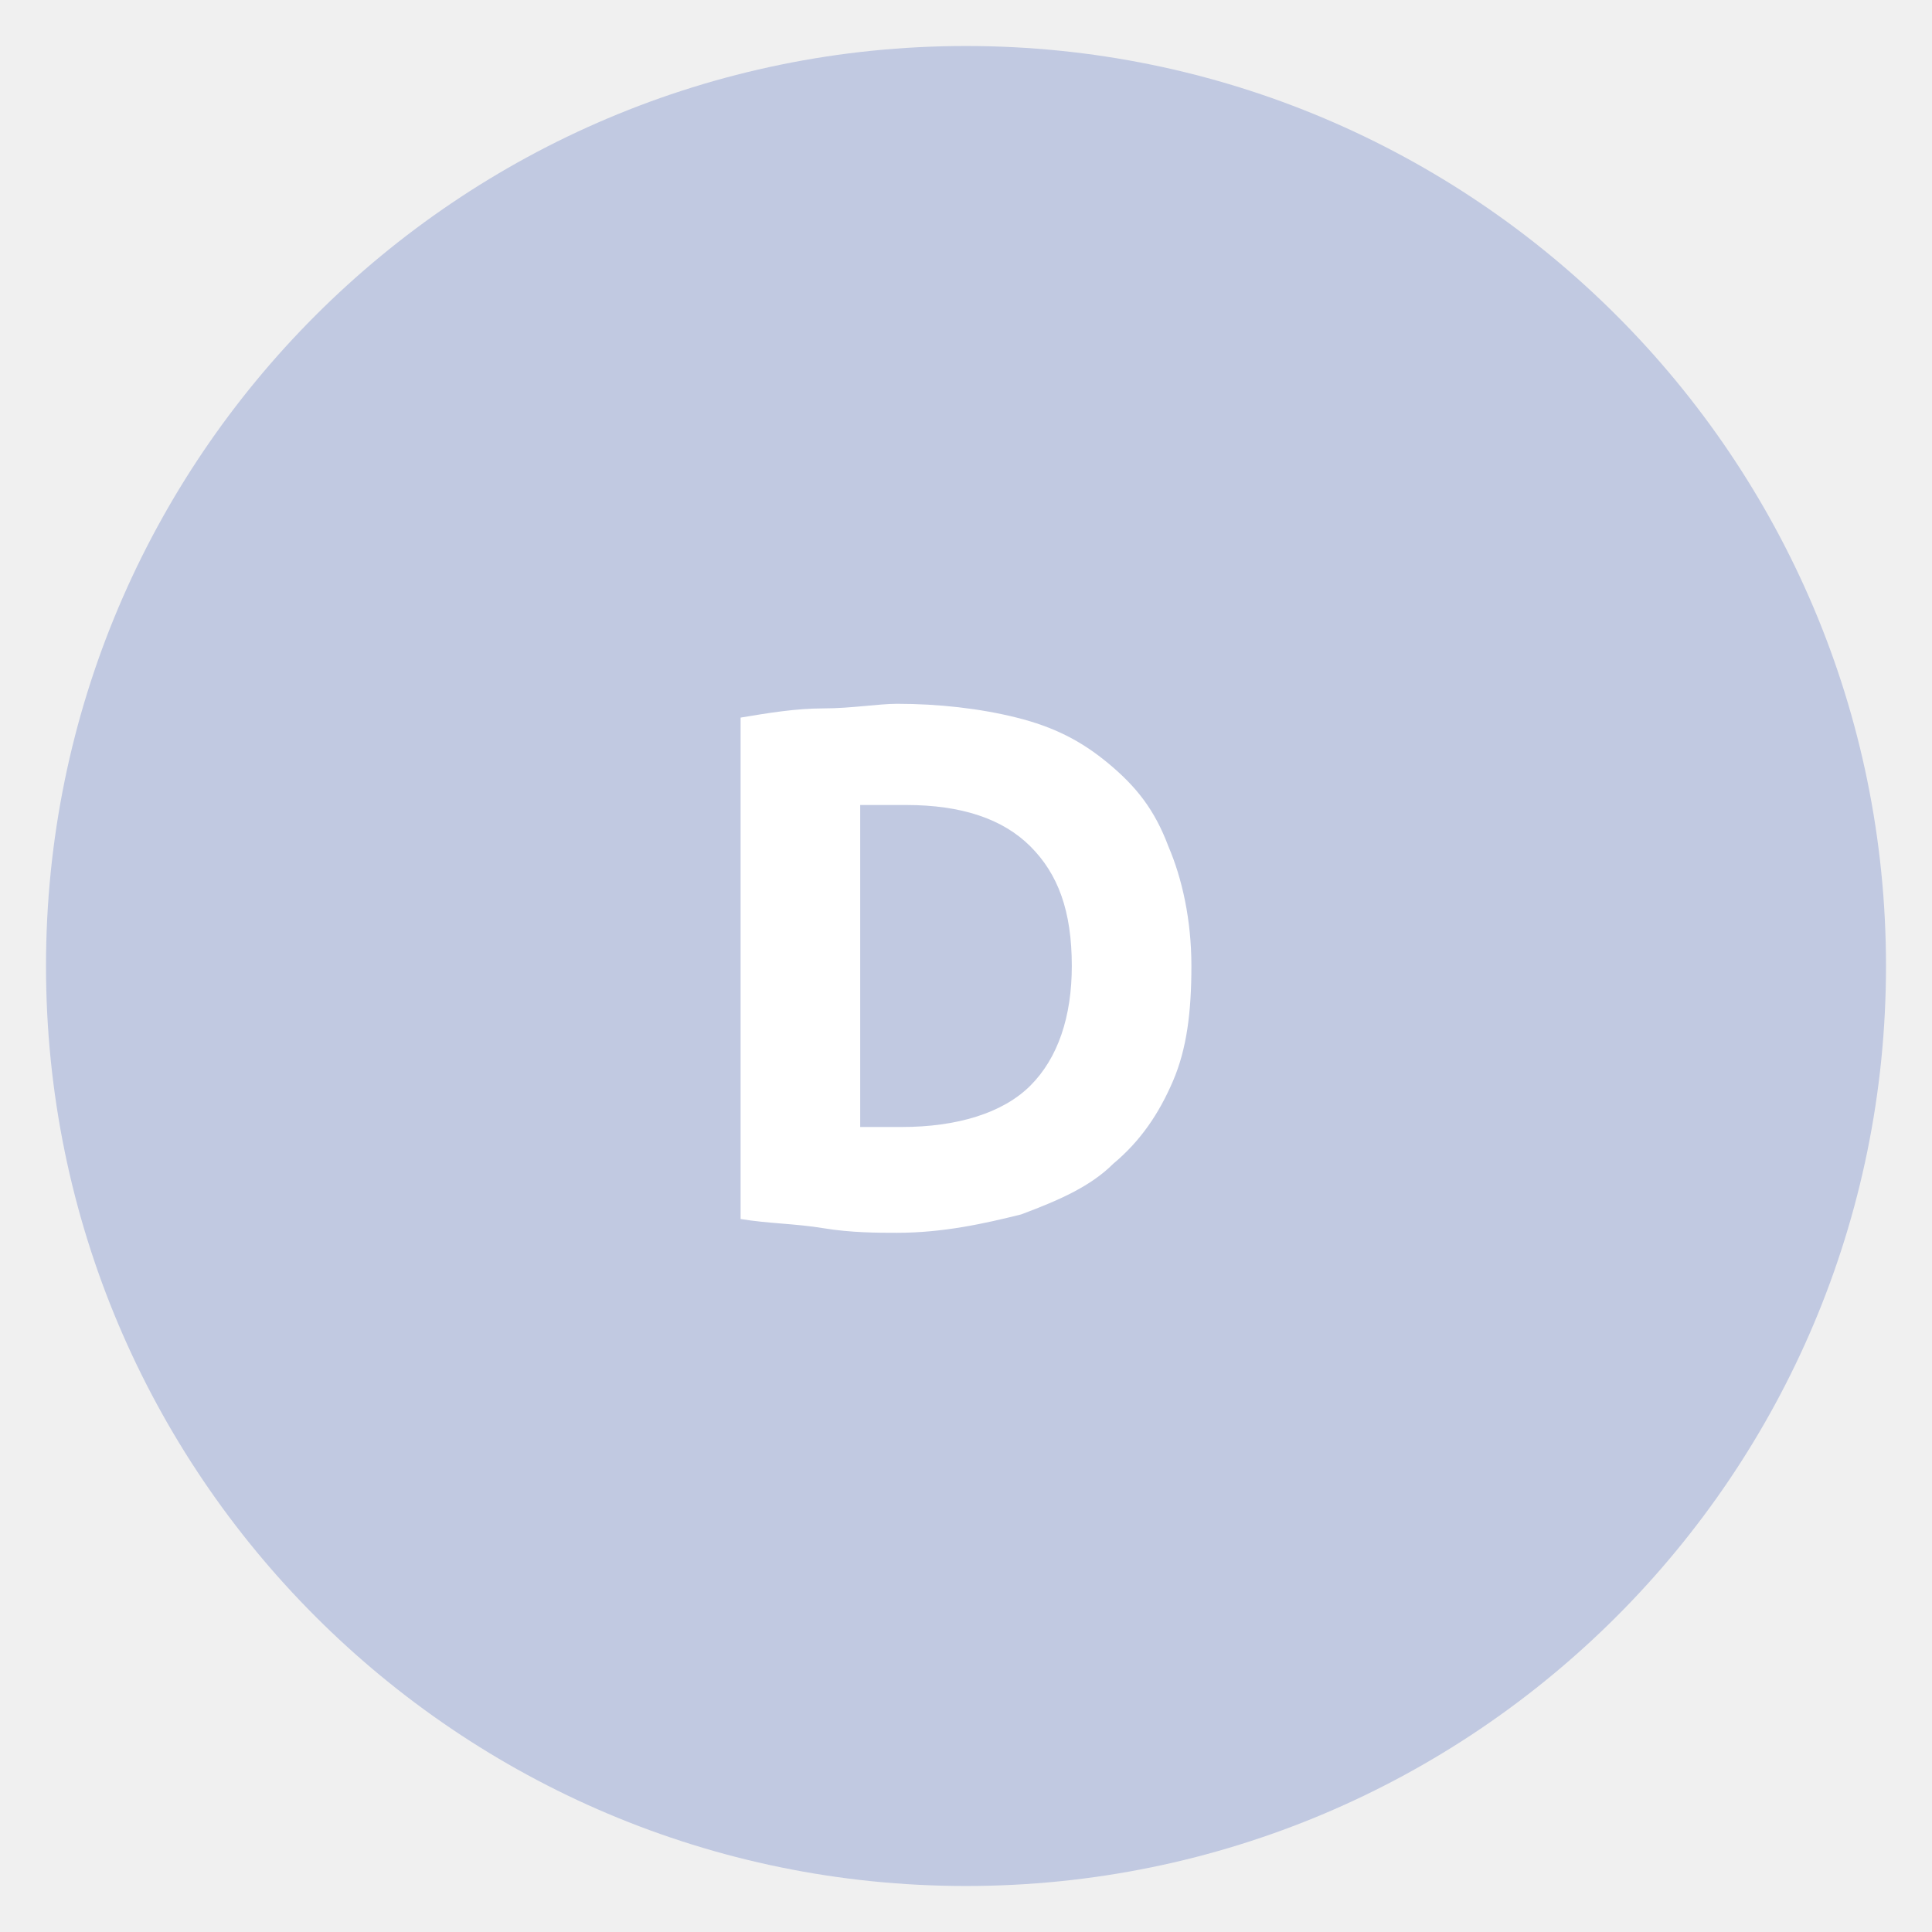
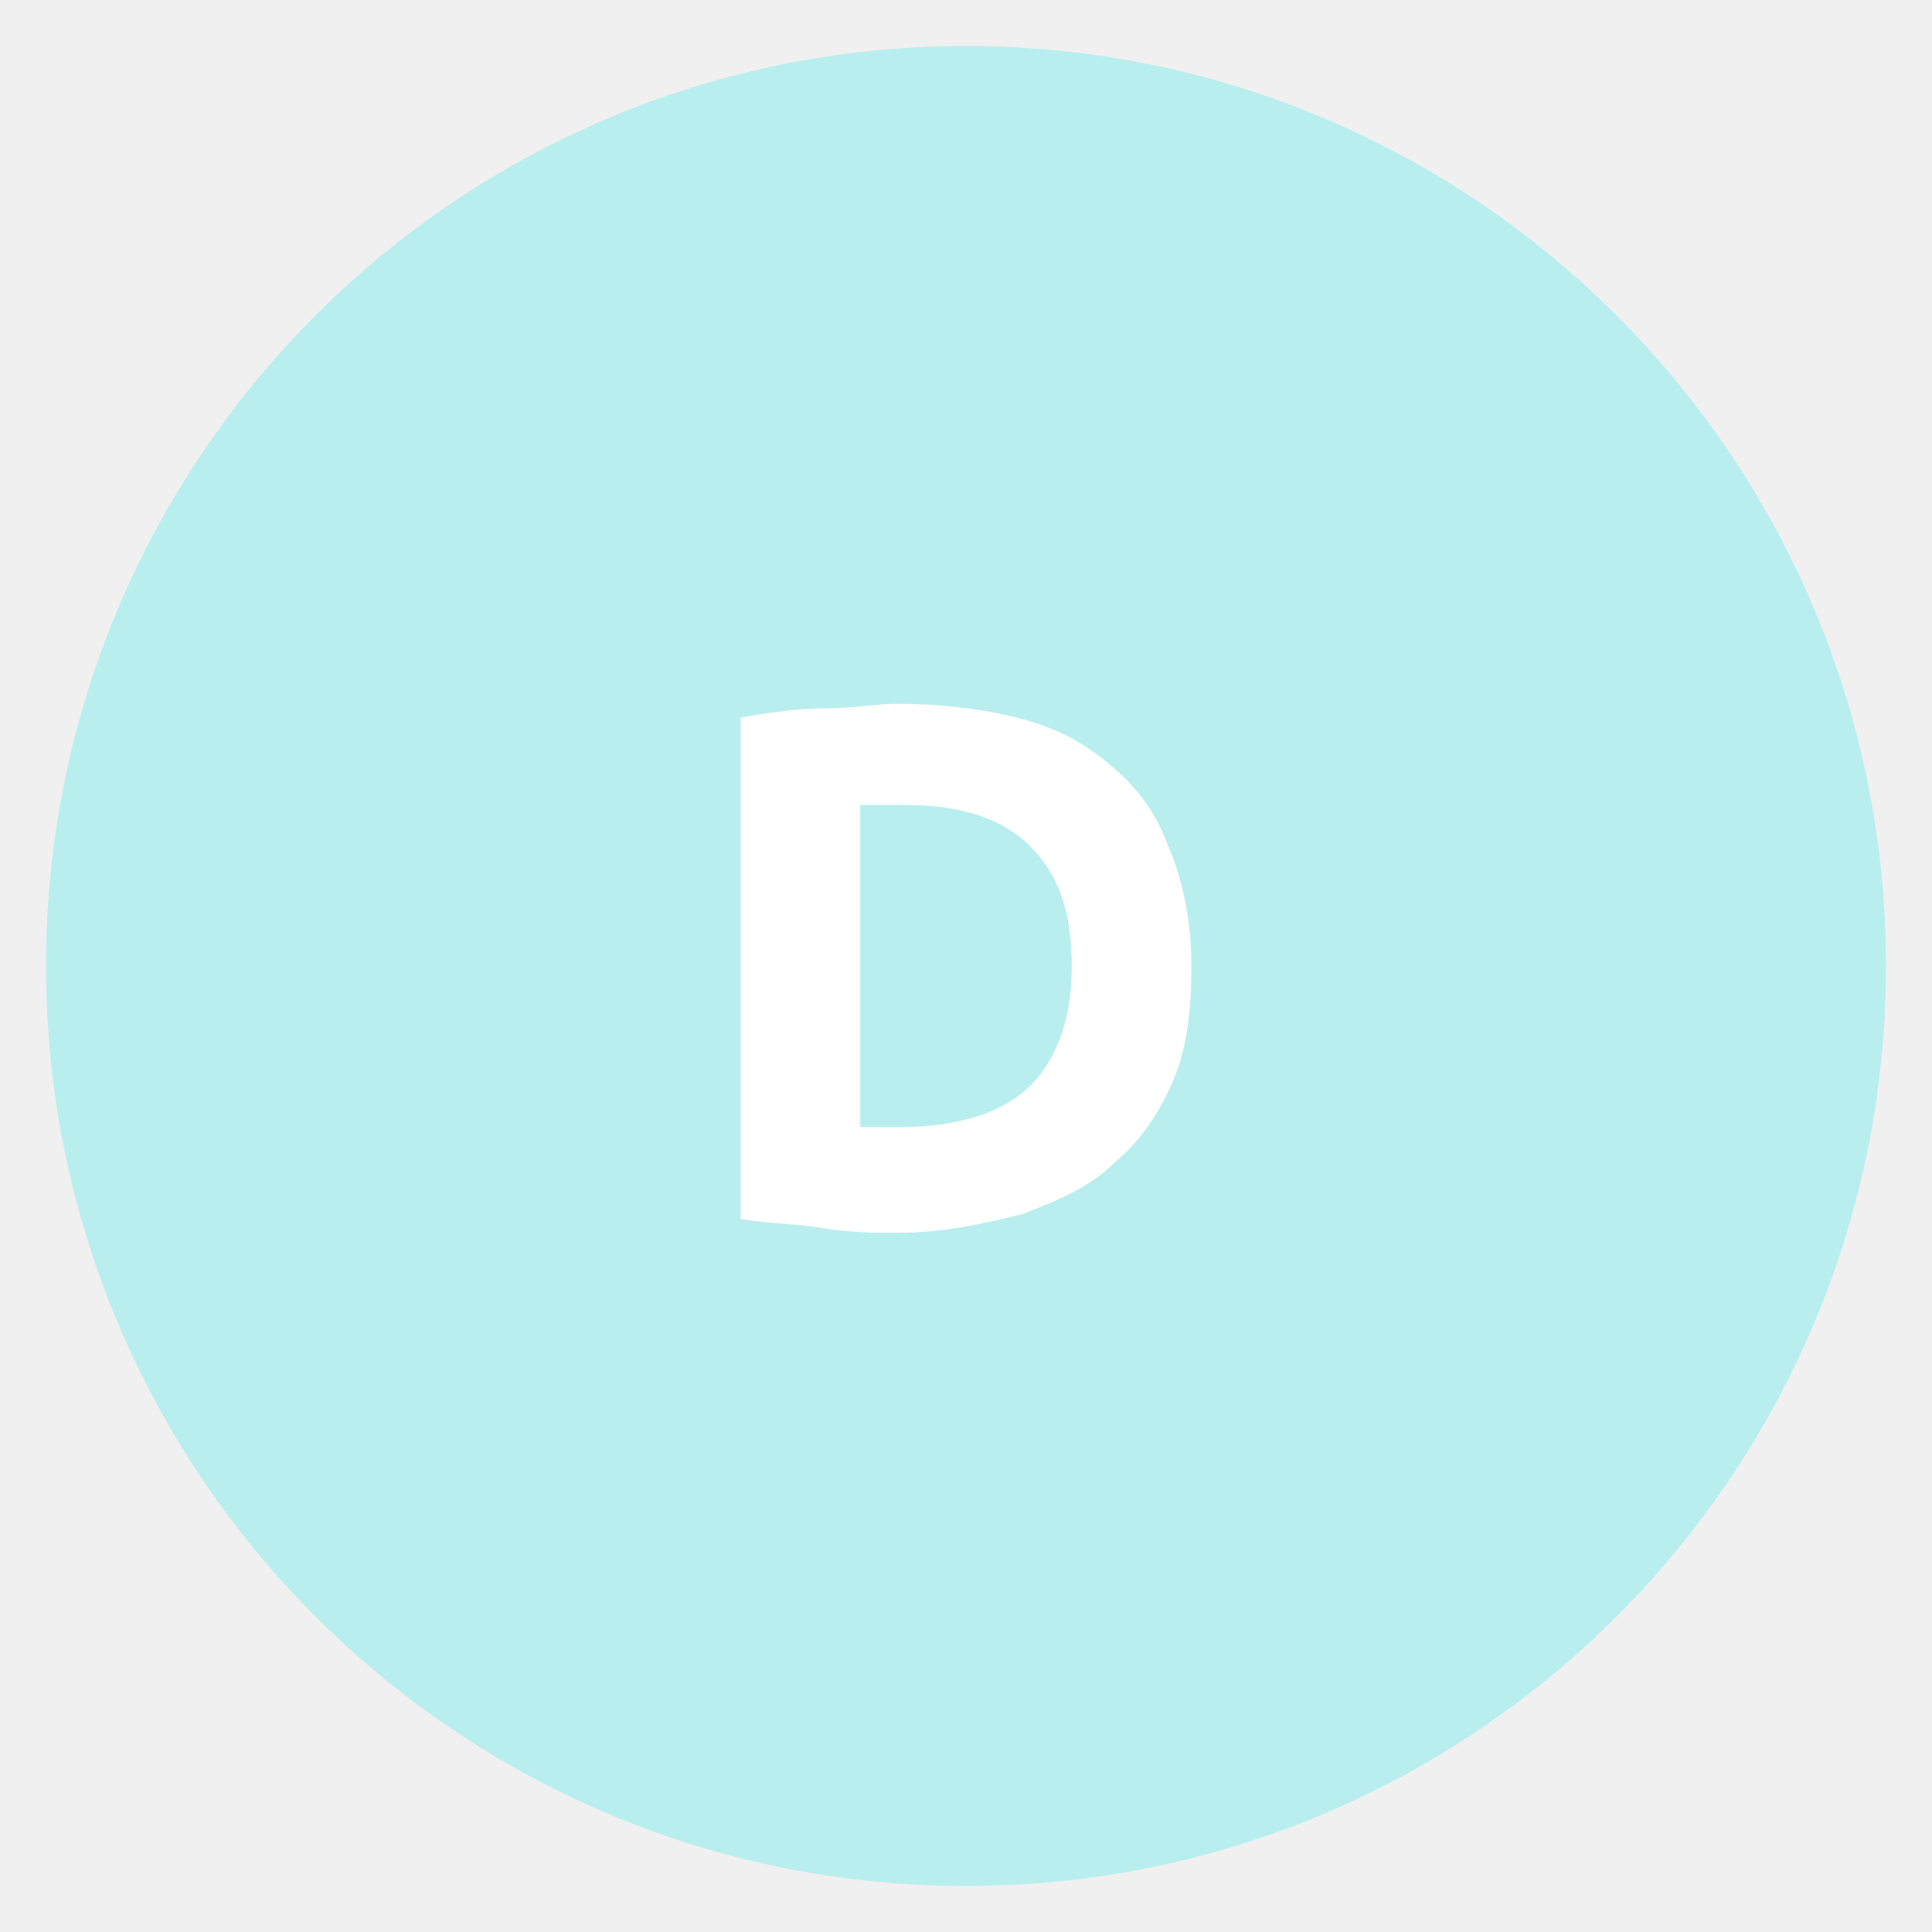
<svg xmlns="http://www.w3.org/2000/svg" version="1.1" id="Calque_1" x="0px" y="0px" width="42px" height="42px" viewBox="0 0 42 42" style="enable-background:new 0 0 42 42;" xml:space="preserve">
  <style type="text/css">
- 	.st0{fill:#C1C9E1;}
+ 	.st0{fill:#b9eeee;}
	.st1{fill:#FFFFFF;}
</style>
  <circle class="st0" cx="21" cy="21" r="20" />
  <g>
    <path class="st1" d="M25.9,21c0,1-0.1,1.8-0.4,2.5c-0.3,0.7-0.7,1.3-1.3,1.8c-0.5,0.5-1.2,0.8-2,1.1c-0.8,0.2-1.7,0.4-2.7,0.4   c-0.4,0-1,0-1.6-0.1s-1.2-0.1-1.8-0.2V15.6c0.6-0.1,1.2-0.2,1.8-0.2c0.6,0,1.2-0.1,1.6-0.1c0.9,0,1.8,0.1,2.6,0.3   c0.8,0.2,1.4,0.5,2,1c0.6,0.5,1,1,1.3,1.8C25.7,19.1,25.9,20,25.9,21z M18.6,24.5c0.1,0,0.3,0,0.4,0c0.2,0,0.3,0,0.6,0   c1.2,0,2.2-0.3,2.8-0.9s0.9-1.5,0.9-2.6c0-1.2-0.3-2-0.9-2.6s-1.5-0.9-2.7-0.9c-0.2,0-0.3,0-0.5,0s-0.4,0-0.5,0V24.5z" />
  </g>
</svg>
